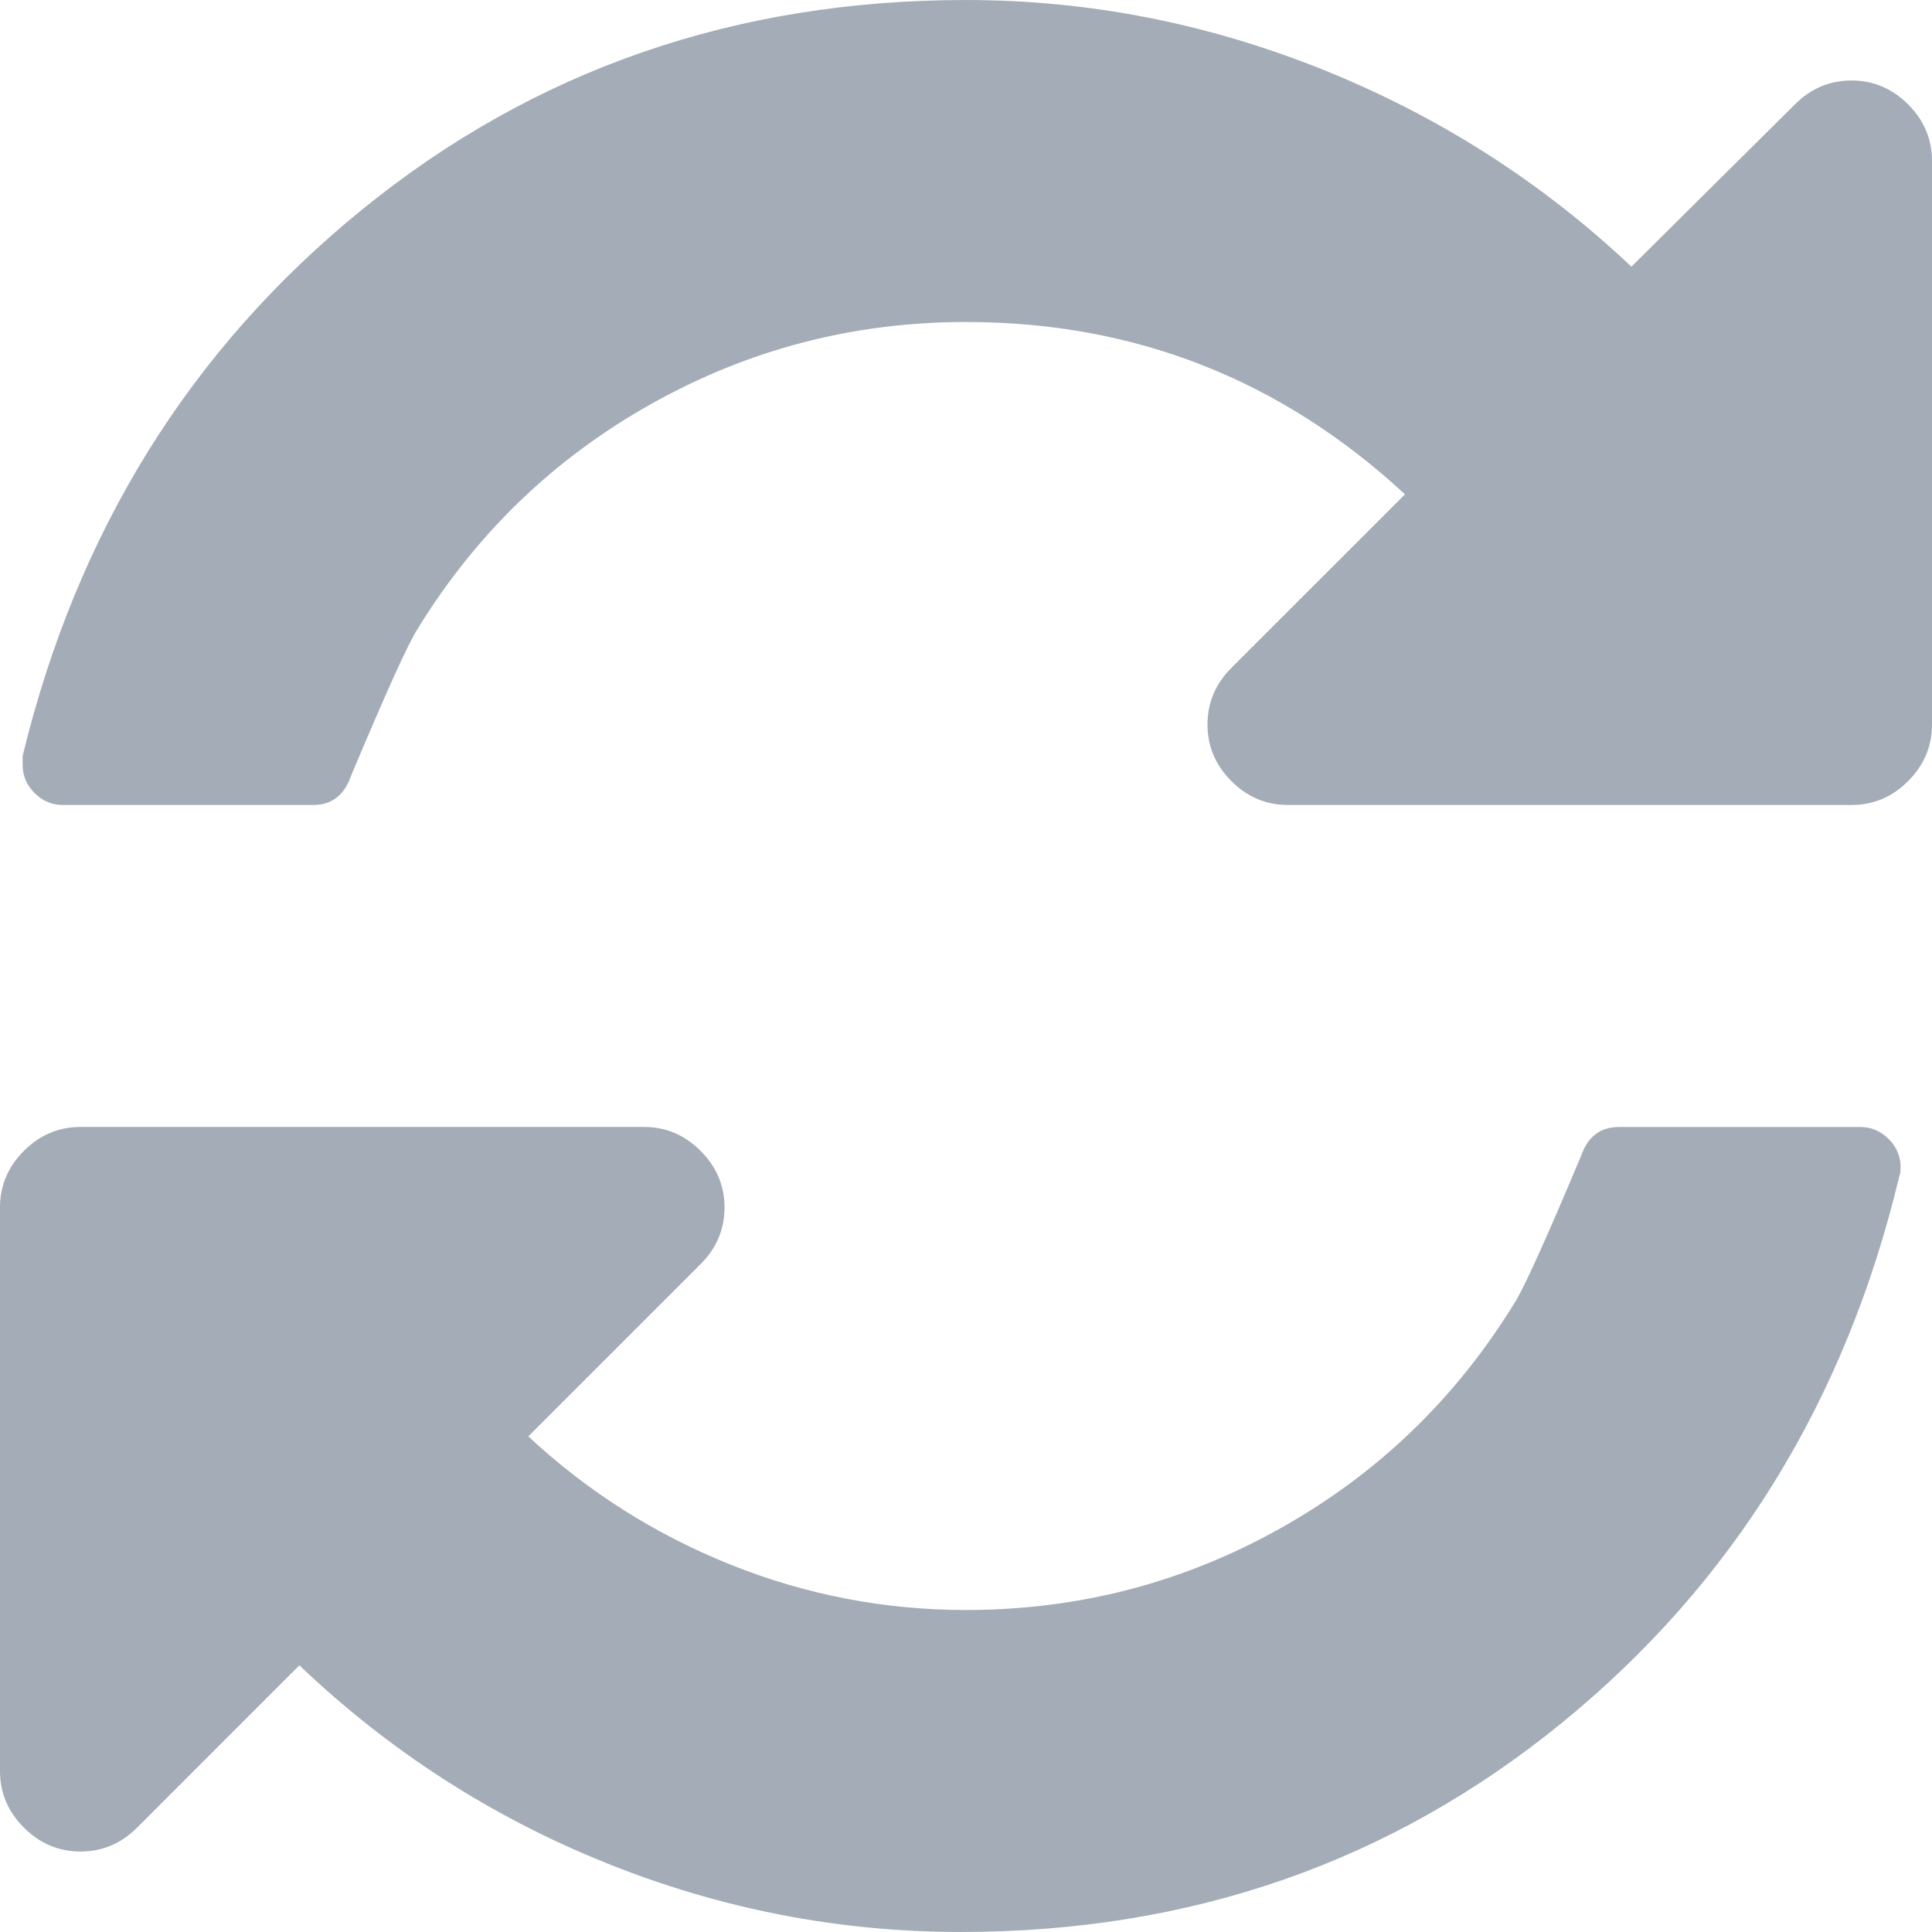
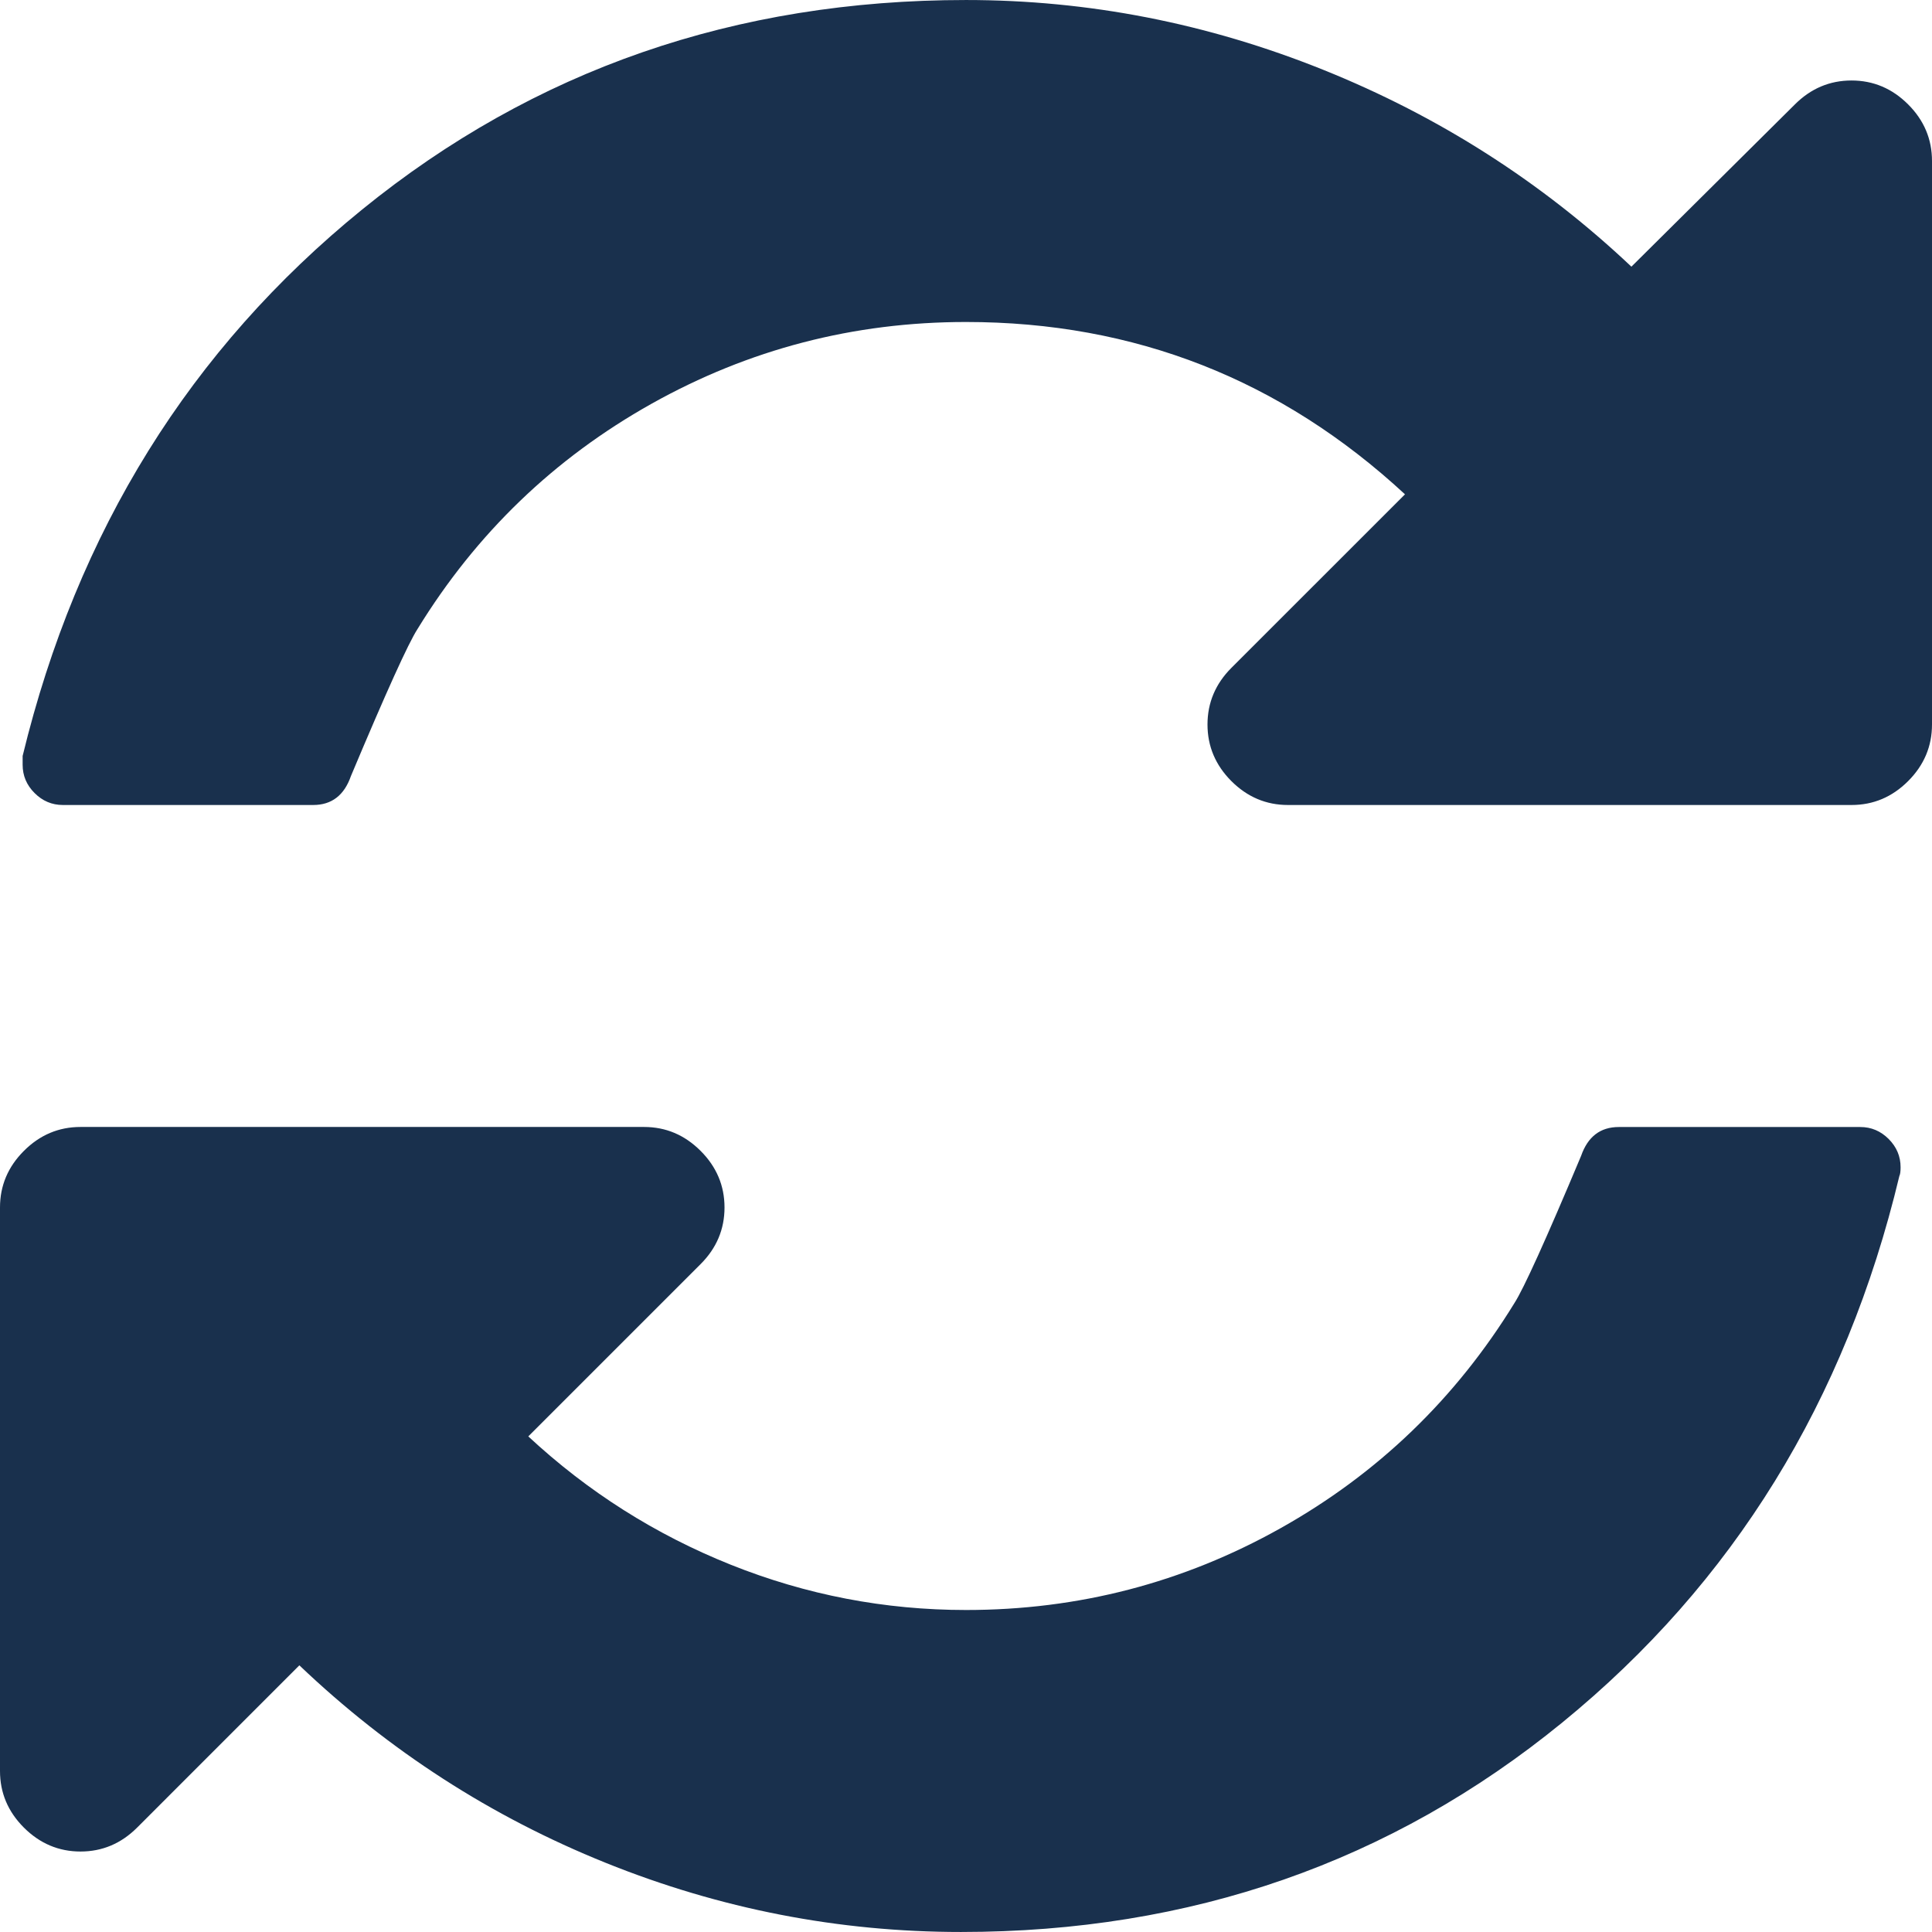
- <svg xmlns="http://www.w3.org/2000/svg" version="1.1" id="Capa_1" x="0px" y="0px" width="438.529px" height="438.528px" viewBox="0 0 438.529 438.528" style="enable-background:new 0 0 438.529 438.528;fill: rgba(25, 48, 77, 0.4);" xml:space="preserve">
+ <svg xmlns="http://www.w3.org/2000/svg" version="1.1" id="Capa_1" x="0px" y="0px" width="438.529px" height="438.528px" viewBox="0 0 438.529 438.528" style="enable-background:new 0 0 438.529 438.528;" fill="#19304D" xml:space="preserve">
  <g>
    <g>
      <path d="M433.109,23.694c-3.614-3.612-7.898-5.424-12.848-5.424c-4.948,0-9.226,1.812-12.847,5.424l-37.113,36.835    c-20.365-19.226-43.684-34.123-69.948-44.684C274.091,5.283,247.056,0.003,219.266,0.003c-52.344,0-98.022,15.843-137.042,47.536    C43.203,79.228,17.509,120.574,5.137,171.587v1.997c0,2.474,0.903,4.617,2.712,6.423c1.809,1.809,3.949,2.712,6.423,2.712h56.814    c4.189,0,7.042-2.19,8.566-6.565c7.993-19.032,13.035-30.166,15.131-33.403c13.322-21.698,31.023-38.734,53.103-51.106    c22.082-12.371,45.873-18.559,71.376-18.559c38.261,0,71.473,13.039,99.645,39.115l-39.406,39.397    c-3.607,3.617-5.421,7.902-5.421,12.851c0,4.948,1.813,9.231,5.421,12.847c3.621,3.617,7.905,5.424,12.854,5.424h127.906    c4.949,0,9.233-1.807,12.848-5.424c3.613-3.616,5.42-7.898,5.42-12.847V36.542C438.529,31.593,436.733,27.312,433.109,23.694z" />
      <path d="M422.253,255.813h-54.816c-4.188,0-7.043,2.187-8.562,6.566c-7.99,19.034-13.038,30.163-15.129,33.4    c-13.326,21.693-31.028,38.735-53.102,51.106c-22.083,12.375-45.874,18.556-71.378,18.556c-18.461,0-36.259-3.423-53.387-10.273    c-17.13-6.858-32.454-16.567-45.966-29.13l39.115-39.112c3.615-3.613,5.424-7.901,5.424-12.847c0-4.948-1.809-9.236-5.424-12.847    c-3.617-3.62-7.898-5.431-12.847-5.431H18.274c-4.952,0-9.235,1.811-12.851,5.431C1.807,264.844,0,269.132,0,274.08v127.907    c0,4.945,1.807,9.232,5.424,12.847c3.619,3.61,7.902,5.428,12.851,5.428c4.948,0,9.229-1.817,12.847-5.428l36.829-36.833    c20.367,19.41,43.542,34.355,69.523,44.823c25.981,10.472,52.866,15.701,80.653,15.701c52.155,0,97.643-15.845,136.471-47.534    c38.828-31.688,64.333-73.042,76.52-124.05c0.191-0.38,0.281-1.047,0.281-1.995c0-2.478-0.907-4.612-2.715-6.427    C426.874,256.72,424.731,255.813,422.253,255.813z" />
    </g>
  </g>
</svg>
